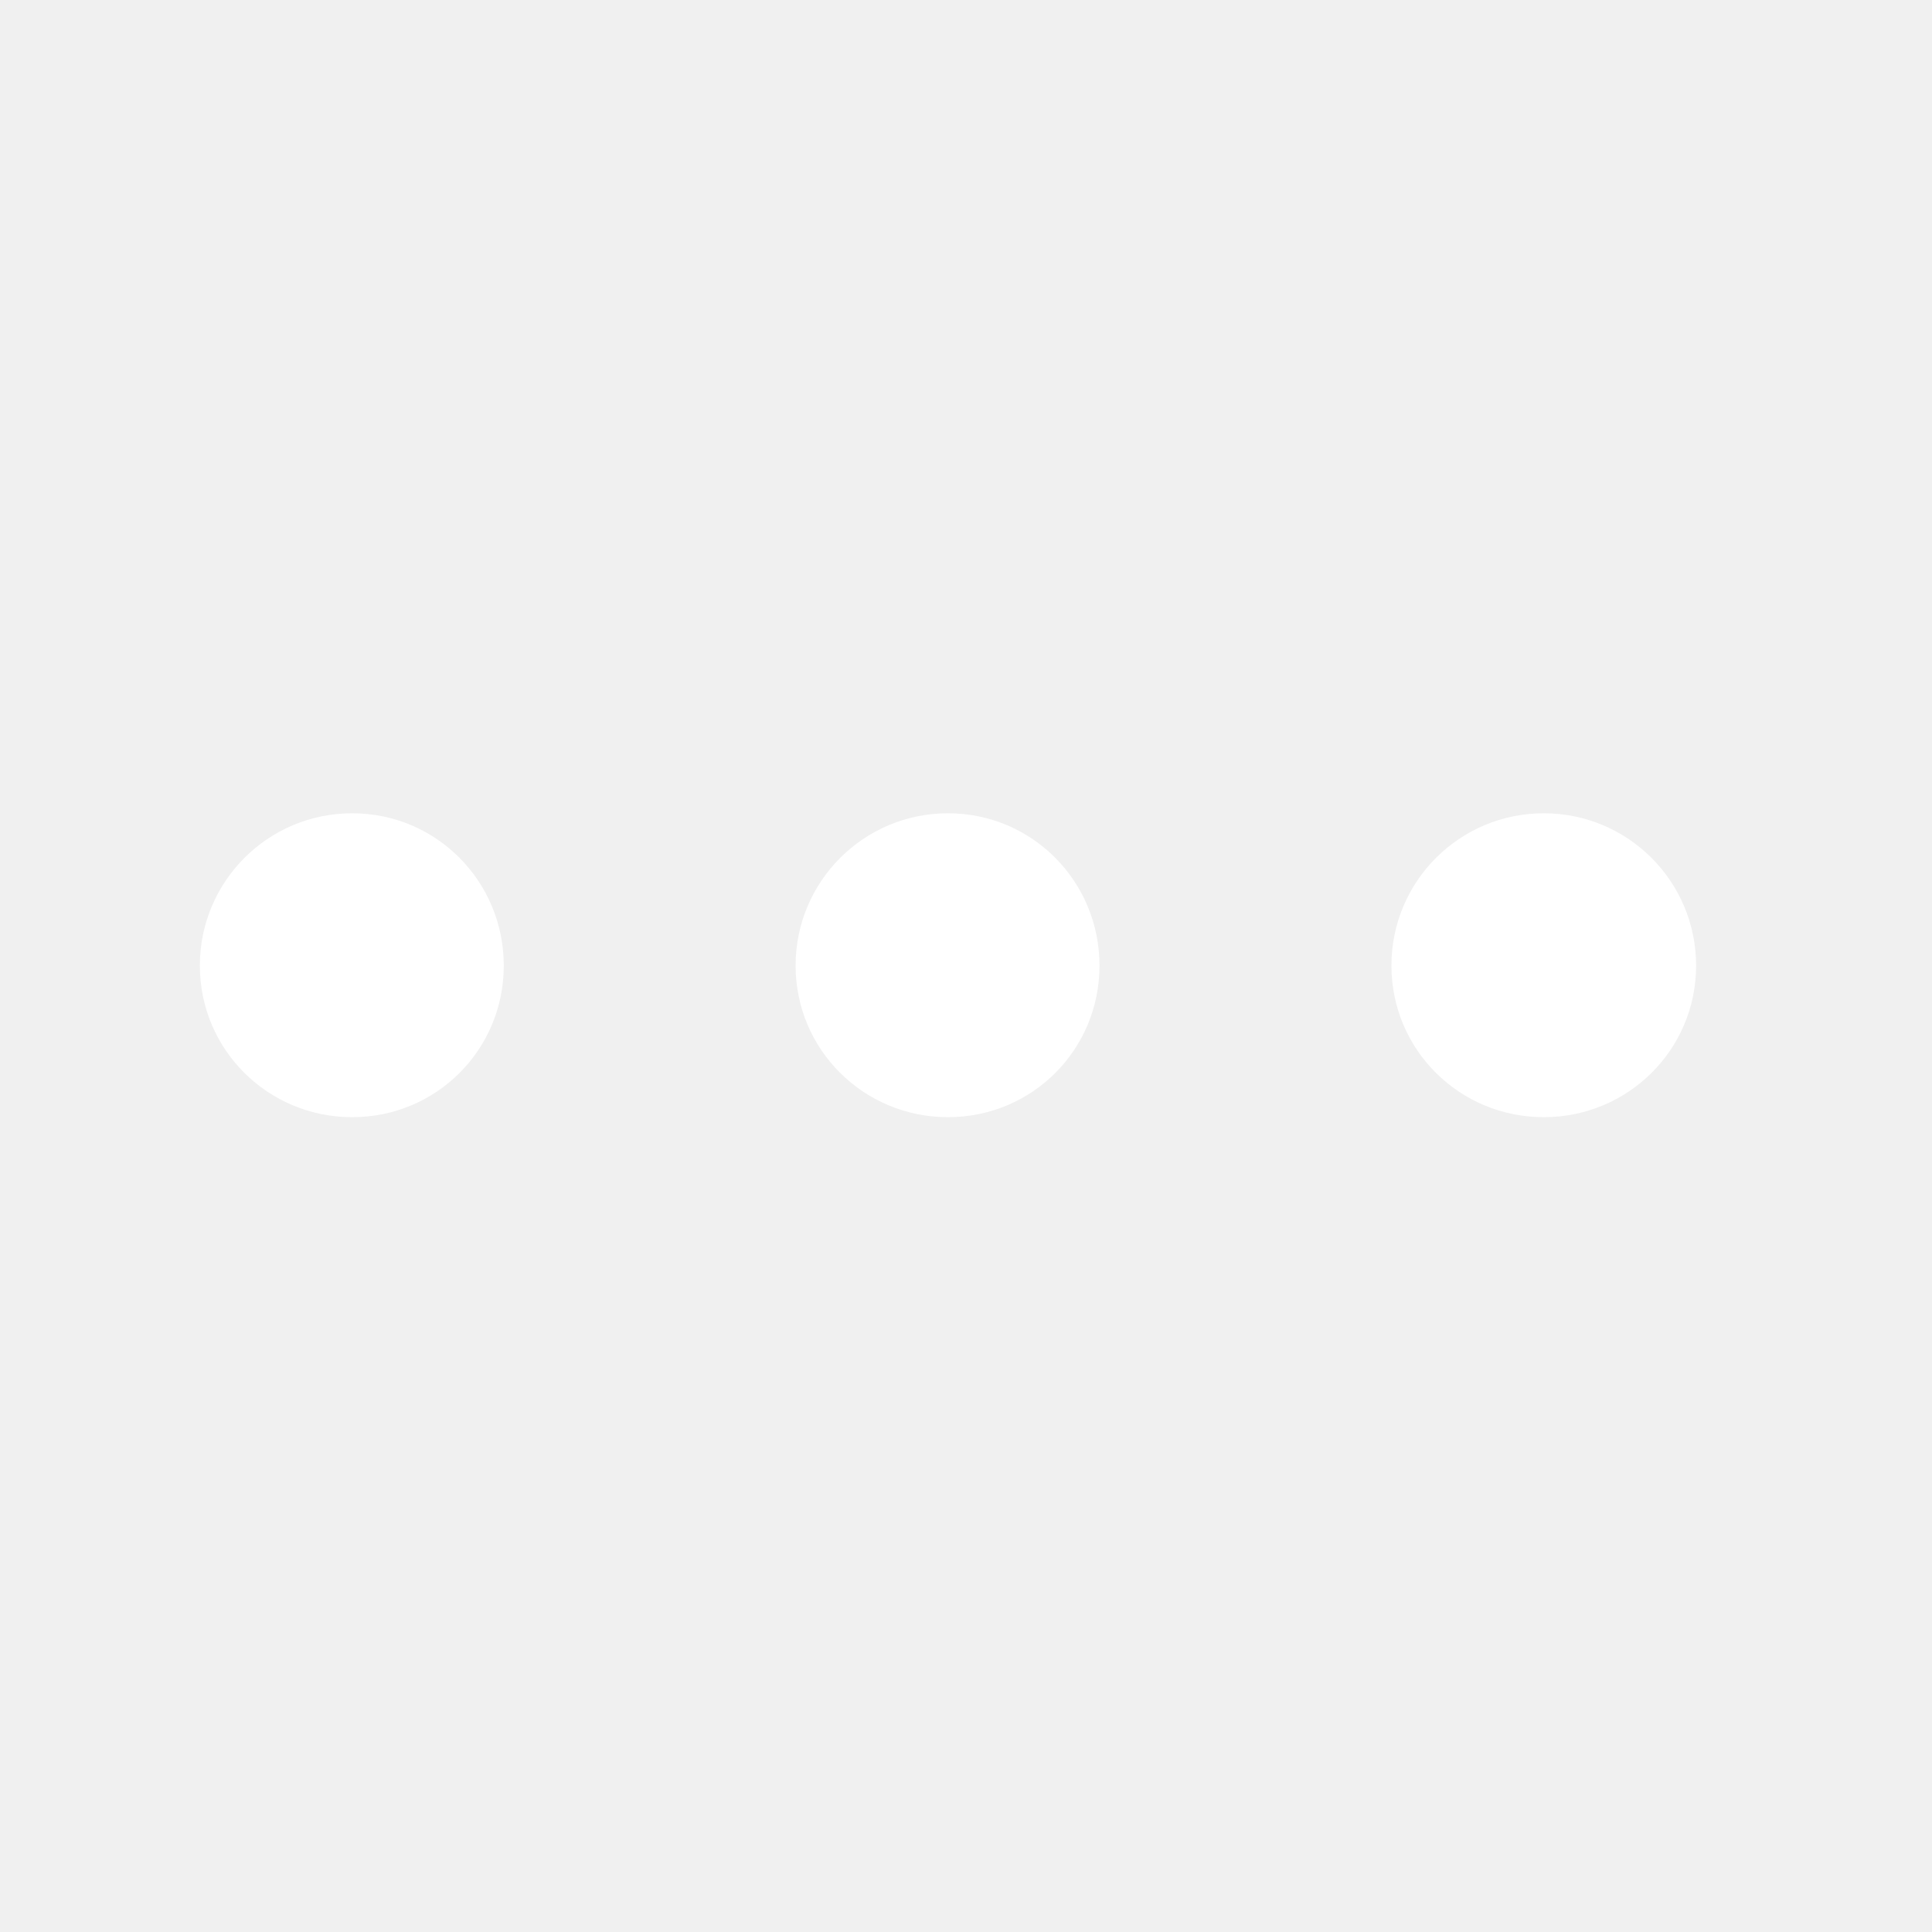
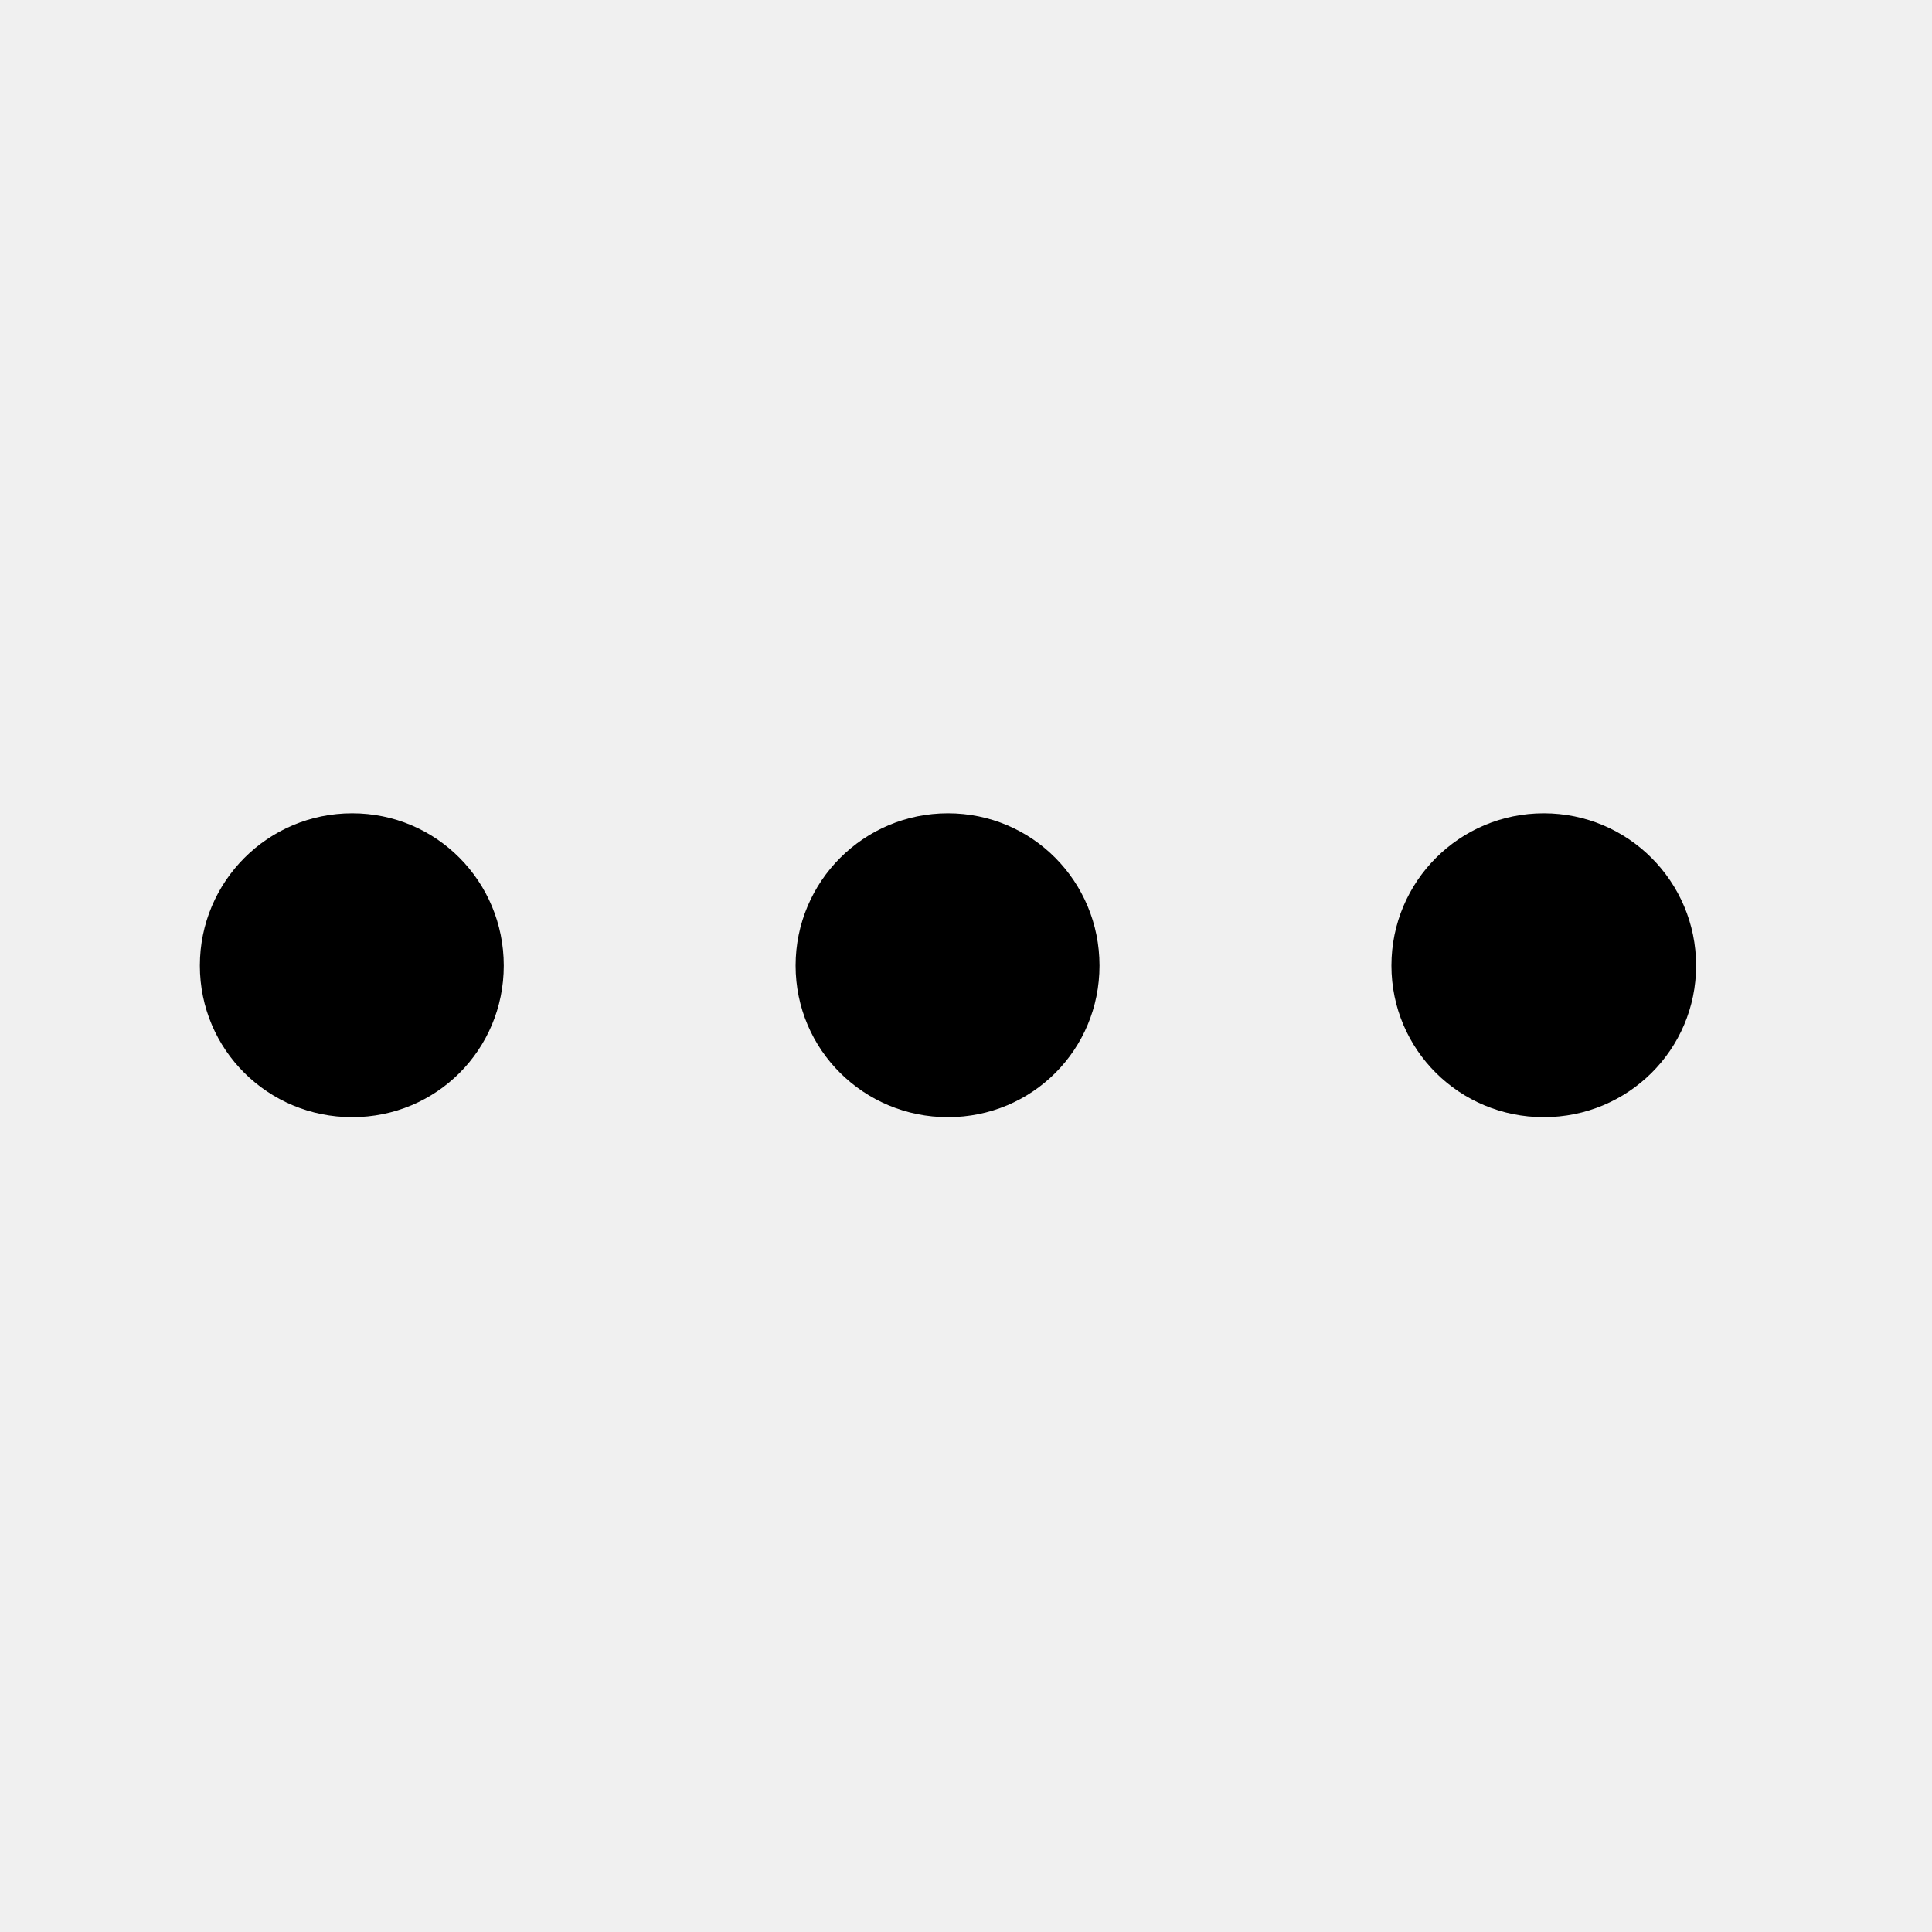
- <svg xmlns="http://www.w3.org/2000/svg" width="20" height="20" viewBox="0 0 20 20" fill="none">
-   <path d="M15.981 11.565C16.852 11.565 17.558 10.867 17.558 9.996C17.558 9.124 16.852 8.419 15.981 8.419C15.109 8.419 14.404 9.124 14.404 9.996C14.404 10.867 15.109 11.565 15.981 11.565Z" fill="white" style="fill:white;" />
-   <path d="M9.813 11.565C10.685 11.565 11.382 10.867 11.382 9.996C11.382 9.124 10.685 8.419 9.813 8.419C8.942 8.419 8.236 9.124 8.236 9.996C8.236 10.867 8.942 11.565 9.813 11.565Z" fill="white" style="fill:white;" />
-   <path d="M3.646 11.565C4.517 11.565 5.215 10.867 5.215 9.996C5.215 9.124 4.517 8.419 3.646 8.419C2.774 8.419 2.069 9.124 2.069 9.996C2.069 10.867 2.774 11.565 3.646 11.565Z" fill="white" style="fill:white;" />
+ <svg xmlns="http://www.w3.org/2000/svg" viewBox="0 0 20 20" fill="currentColor">
+   <path d="M15.981 11.565C16.852 11.565 17.558 10.867 17.558 9.996C17.558 9.124 16.852 8.419 15.981 8.419C15.109 8.419 14.404 9.124 14.404 9.996C14.404 10.867 15.109 11.565 15.981 11.565Z" />
+   <path d="M9.813 11.565C10.685 11.565 11.382 10.867 11.382 9.996C11.382 9.124 10.685 8.419 9.813 8.419C8.942 8.419 8.236 9.124 8.236 9.996C8.236 10.867 8.942 11.565 9.813 11.565Z" />
+   <path d="M3.646 11.565C4.517 11.565 5.215 10.867 5.215 9.996C5.215 9.124 4.517 8.419 3.646 8.419C2.774 8.419 2.069 9.124 2.069 9.996C2.069 10.867 2.774 11.565 3.646 11.565Z" />
</svg>
